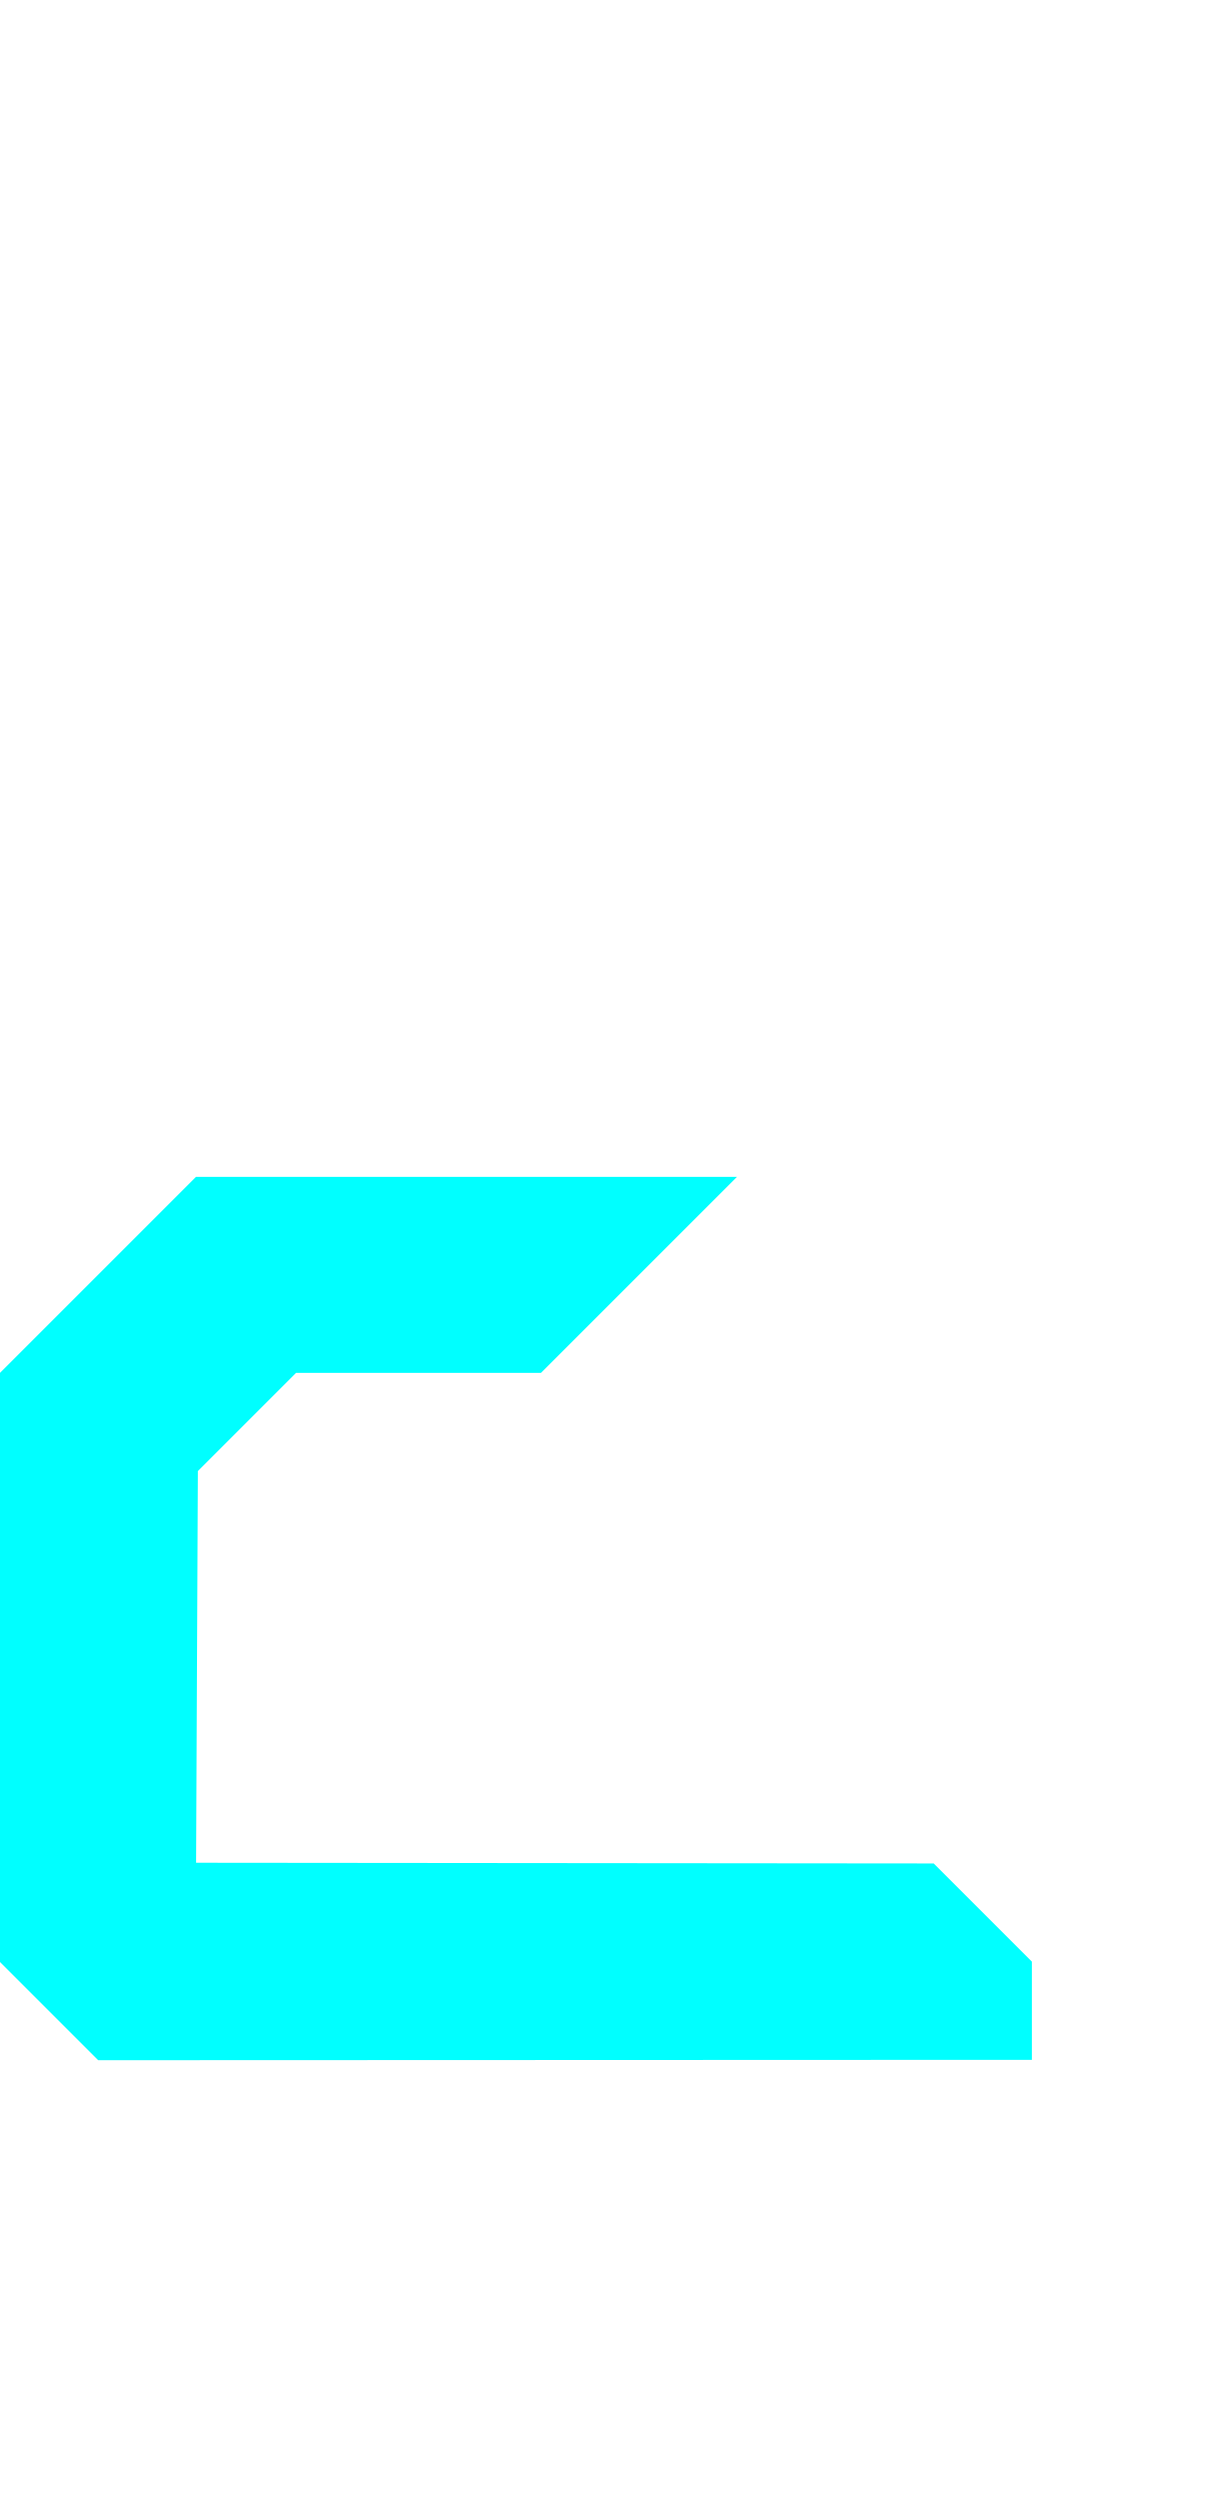
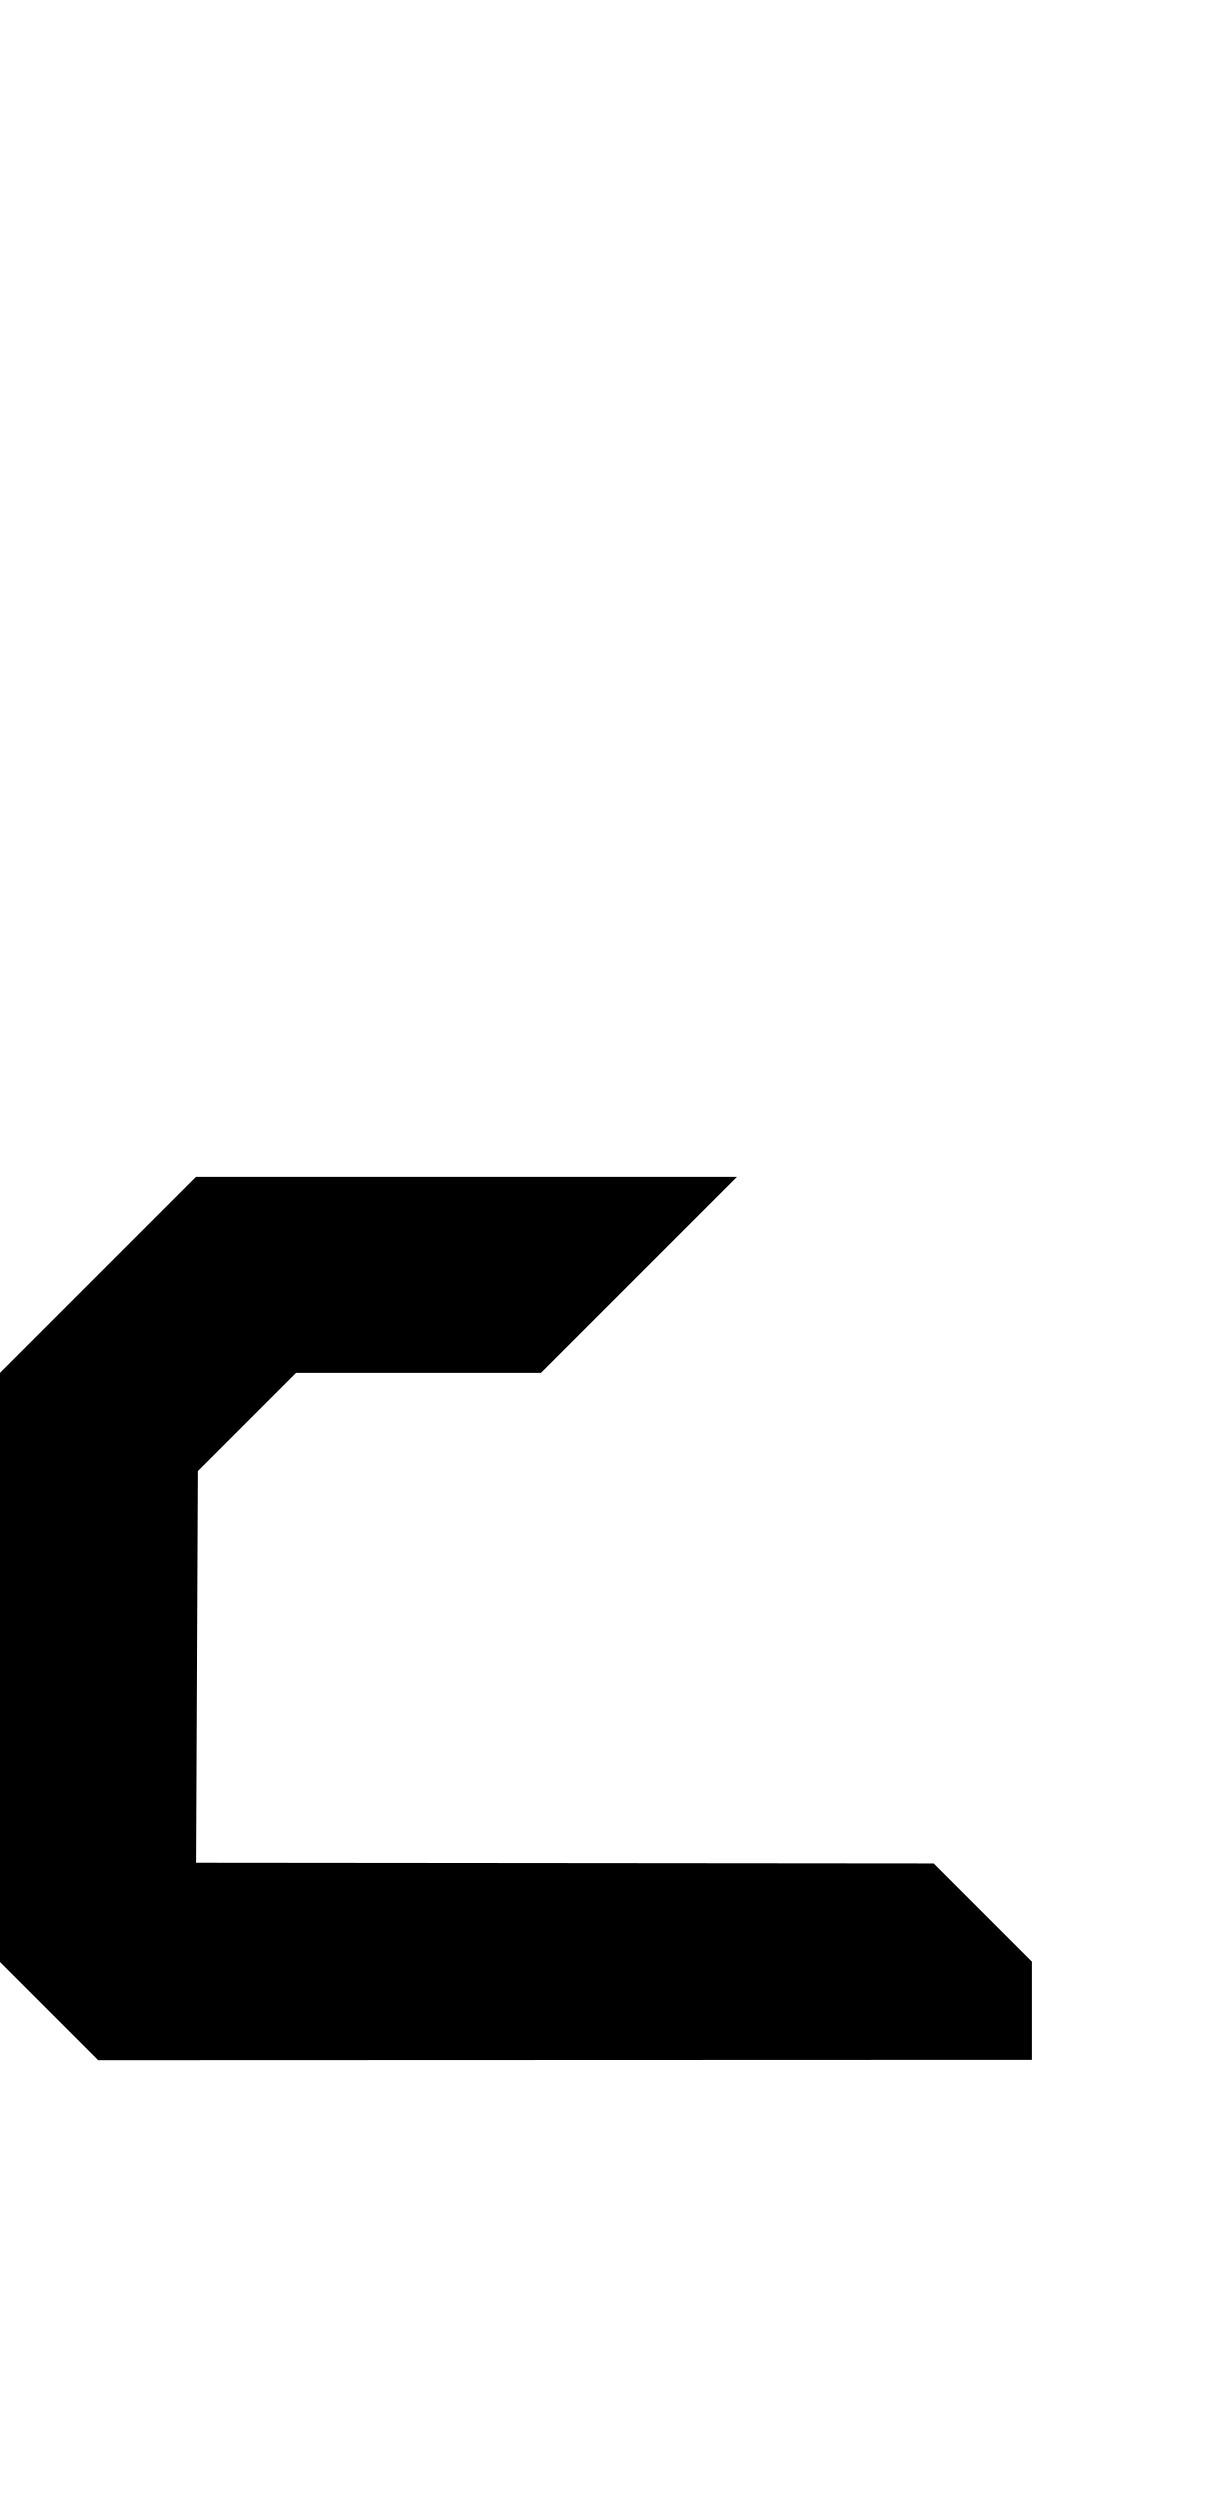
- <svg xmlns="http://www.w3.org/2000/svg" id="svg31" viewBox="0 0 33.073 67.469" version="1.1" height="255" width="125">
-   <defs id="defs35" />
-   <path id="path29" style="fill:#00ffff" d="M 2.65,55.6 0,52.95 v -15.9 l 5.29,-5.29 h 14.6 L 14.6,37.05 H 7.99 L 5.34,39.7 5.292,50.271 25.198,50.29 l 2.65,2.65 v 2.65 z" />
+ <svg viewBox="0 0 33.073 67.469" version="1.1" height="255" width="125">
+   <path id="path29" d="M 2.65,55.6 0,52.95 v -15.9 l 5.29,-5.29 h 14.6 L 14.6,37.05 H 7.99 L 5.34,39.7 5.292,50.271 25.198,50.29 l 2.65,2.65 v 2.65 z" />
</svg>
